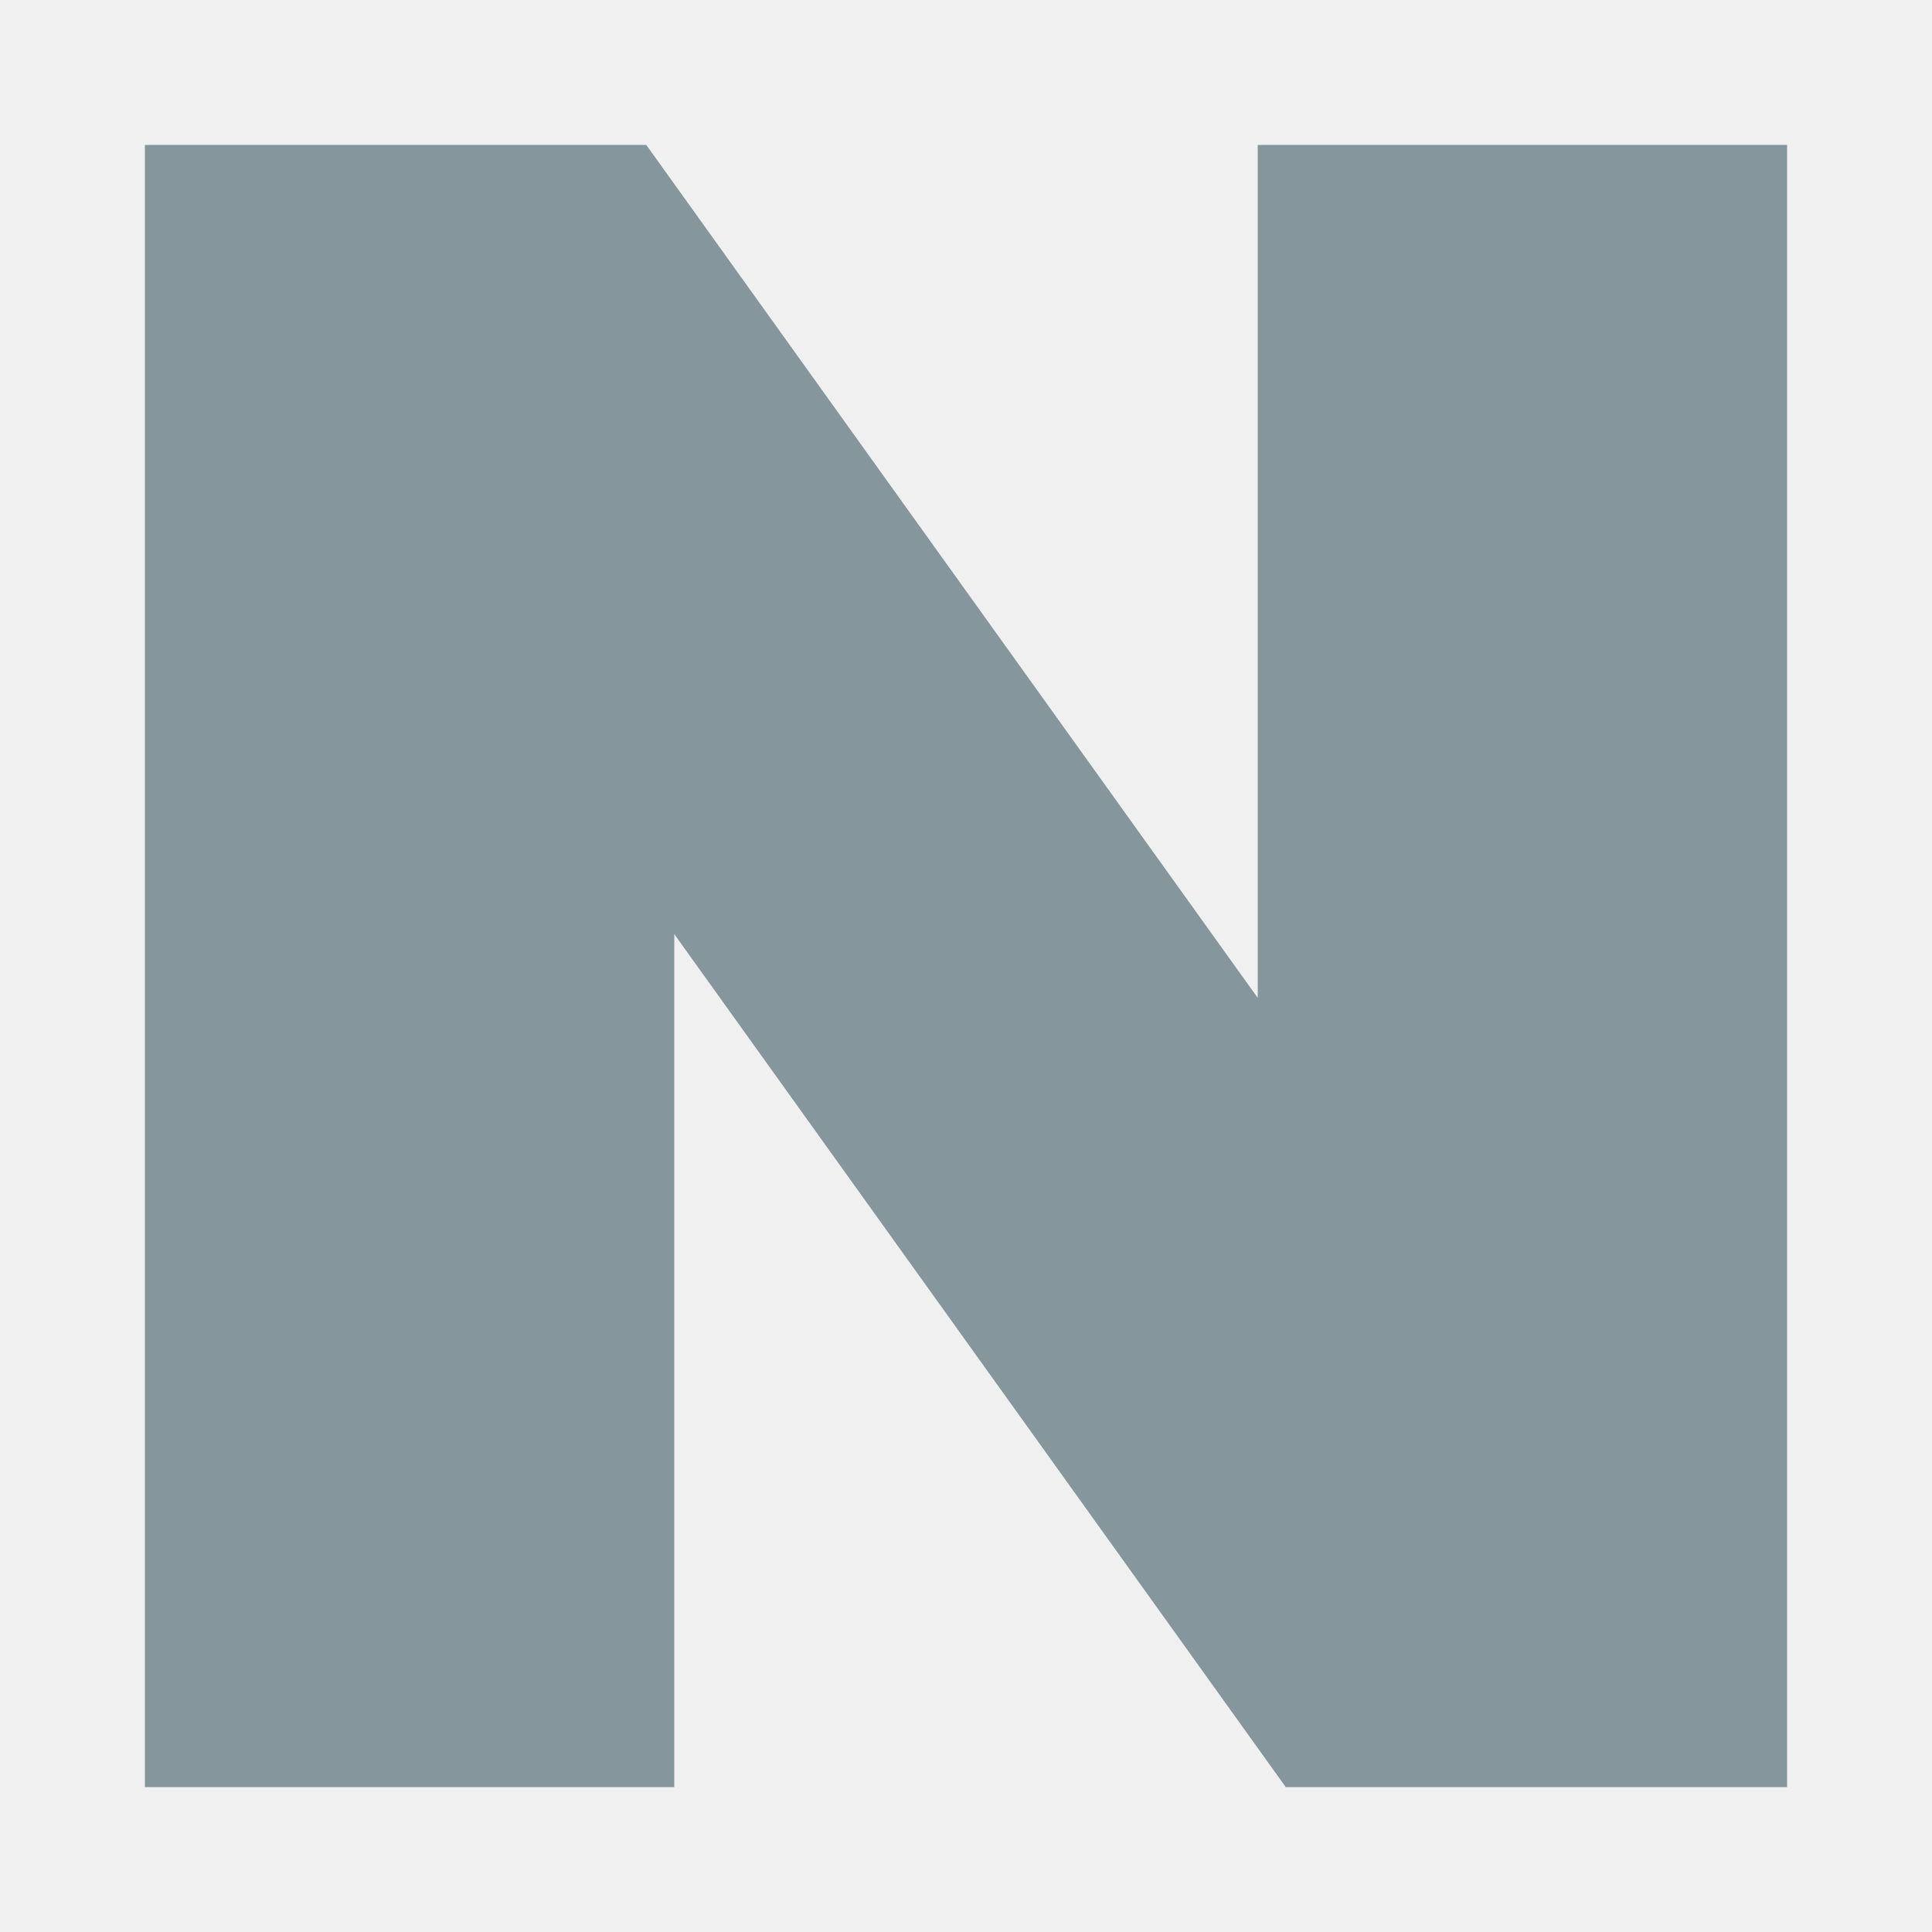
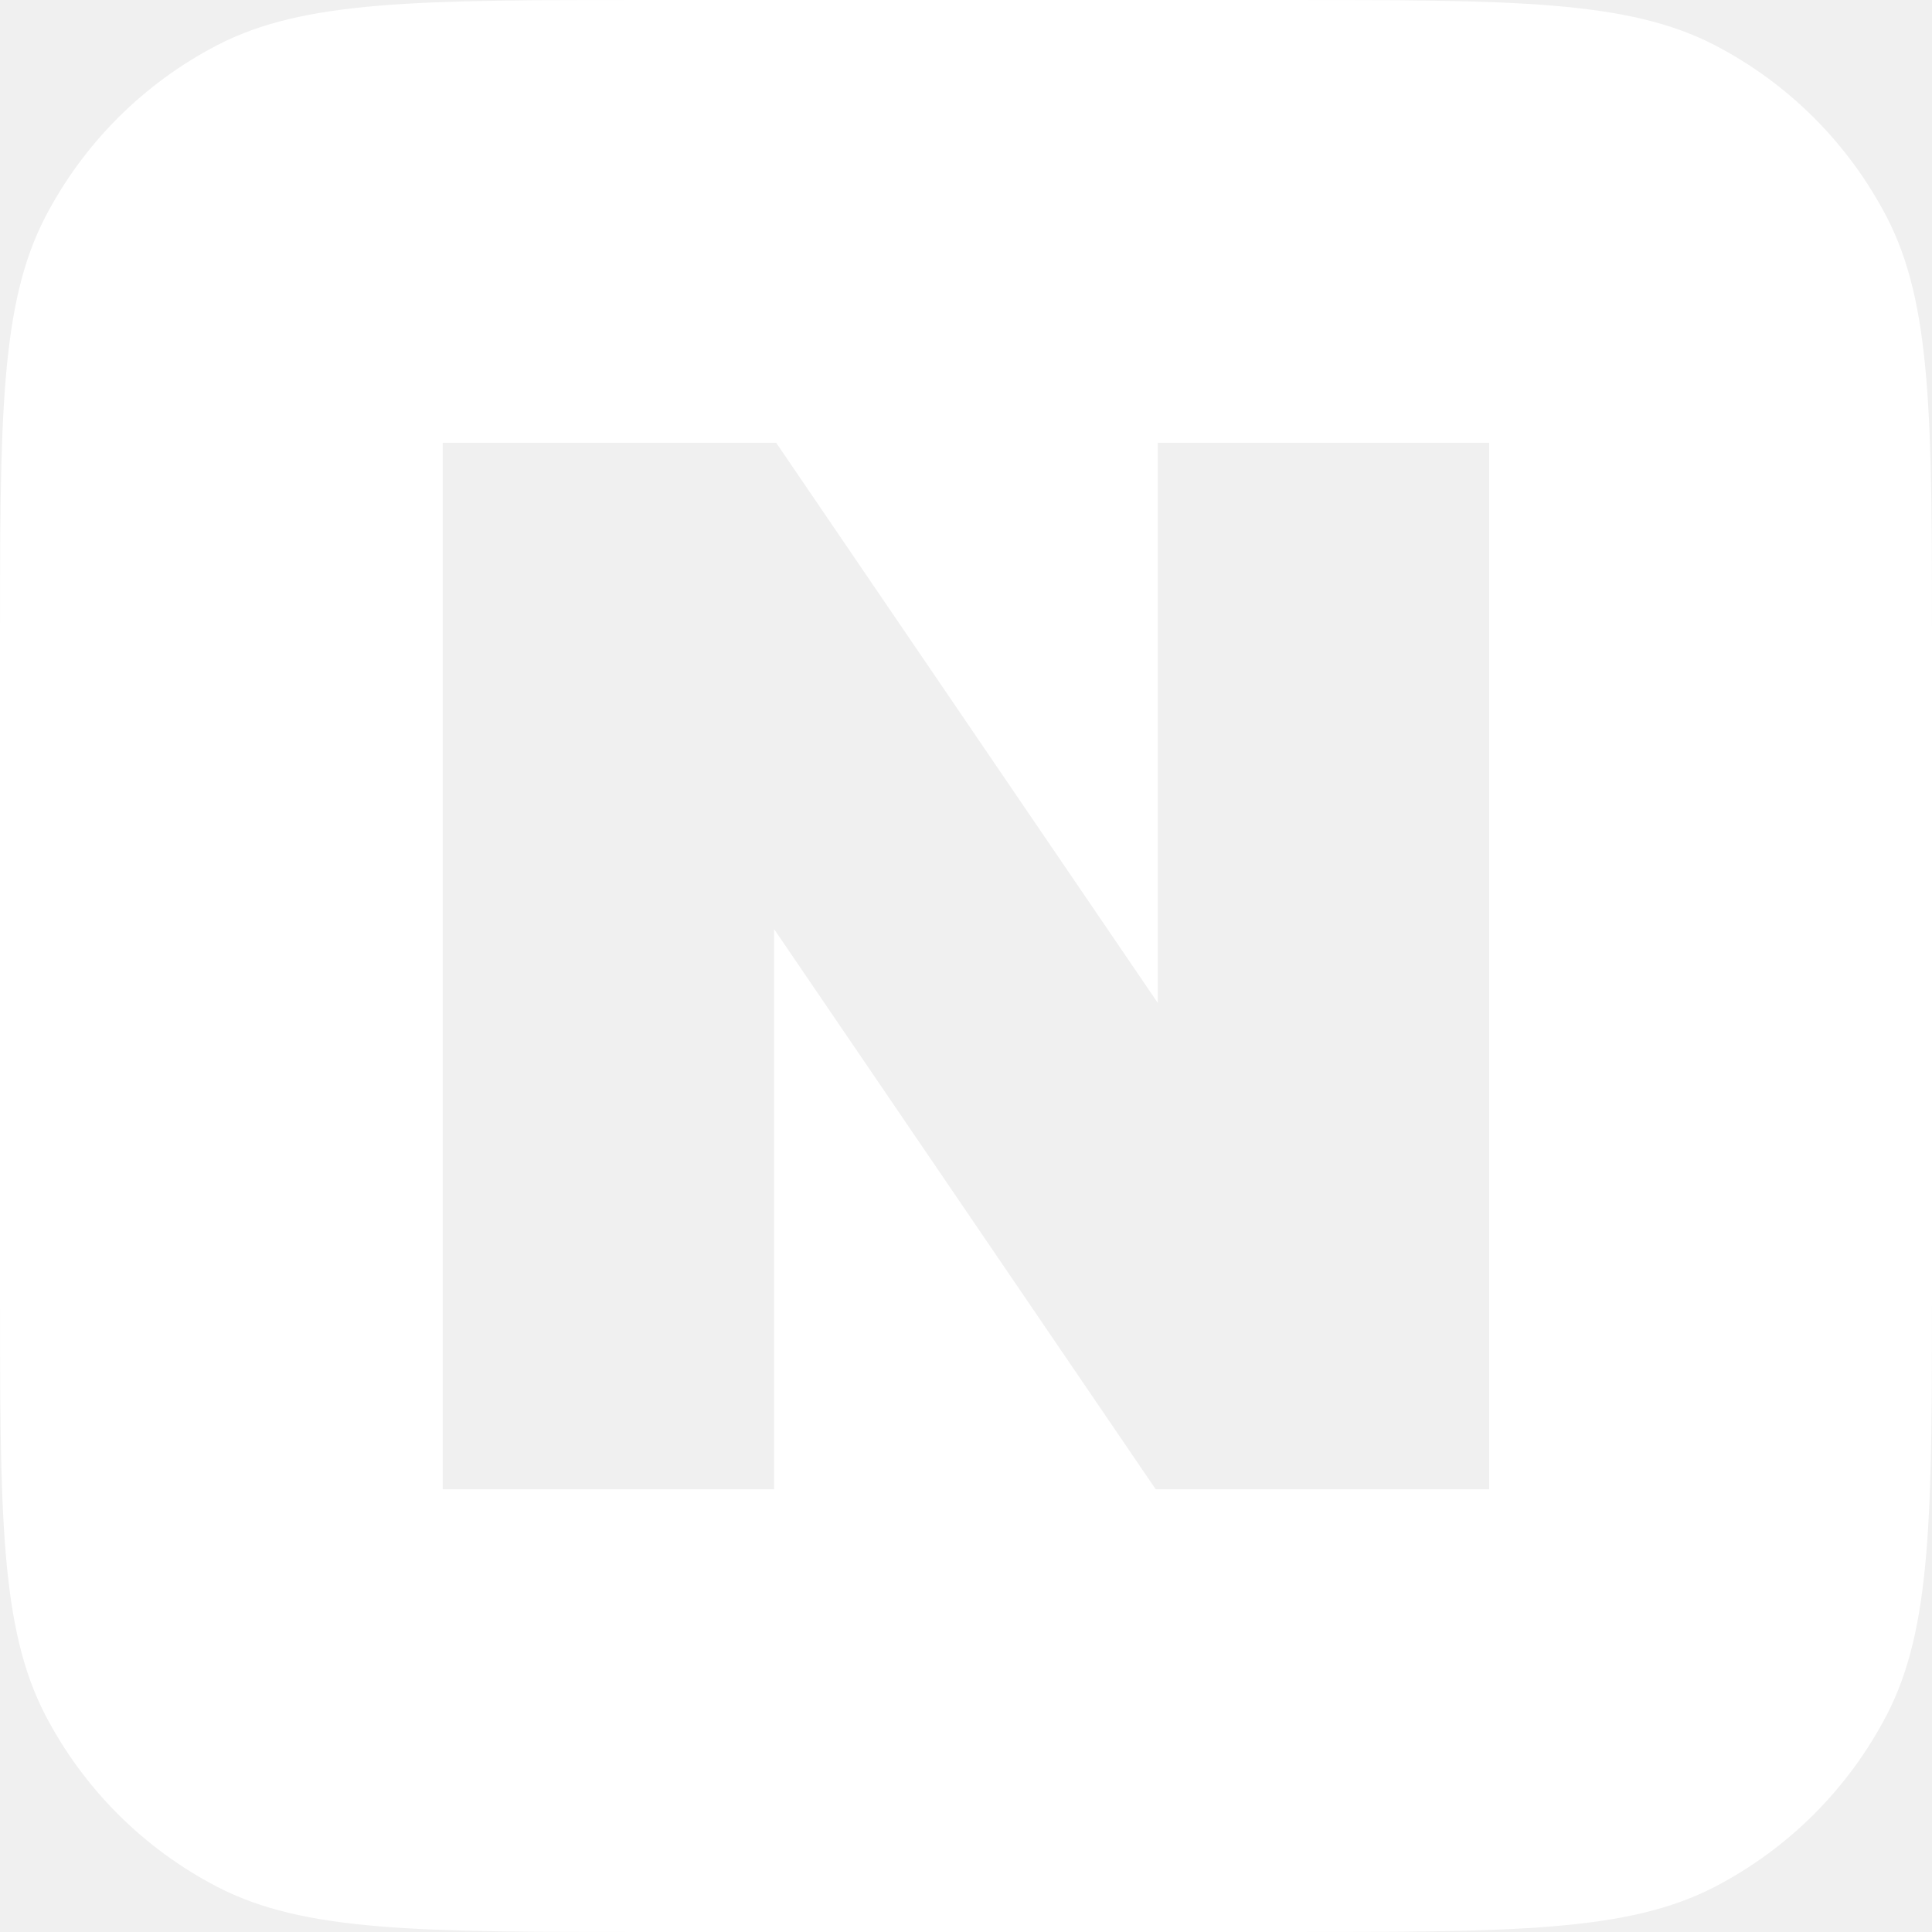
- <svg xmlns="http://www.w3.org/2000/svg" width="20" height="20" viewBox="0 0 20 20" fill="none">
-   <path d="M13.02 10.33L6.69 1.5H1.5V18.5H6.98V9.67L13.31 18.5H18.5V1.5H13.02V10.33Z" fill="#85969D" />
+ <svg xmlns="http://www.w3.org/2000/svg" width="44" height="44" viewBox="0 0 44 44" fill="none">
+   <path d="M29.241 0C34.461 0 37.072 0 39.059 1.032C40.733 1.902 42.098 3.267 42.968 4.941C44 6.928 44 9.539 44 14.759V29.241C44 34.461 44 37.072 42.968 39.059C42.098 40.733 40.733 42.098 39.059 42.968C37.072 44 34.461 44 29.241 44H14.759C9.539 44 6.928 44 4.941 42.968C3.267 42.098 1.902 40.733 1.032 39.059C0 37.072 0 34.461 0 29.241V14.759C0 9.539 0 6.928 1.032 4.941C1.902 3.267 3.267 1.902 4.941 1.032C6.928 0 9.539 0 14.759 0H29.241ZM10.082 33.917H17.63V21.16L26.32 33.917H33.915V10.084H26.368V22.841L17.677 10.084H10.082V33.917Z" fill="white" />
</svg>
